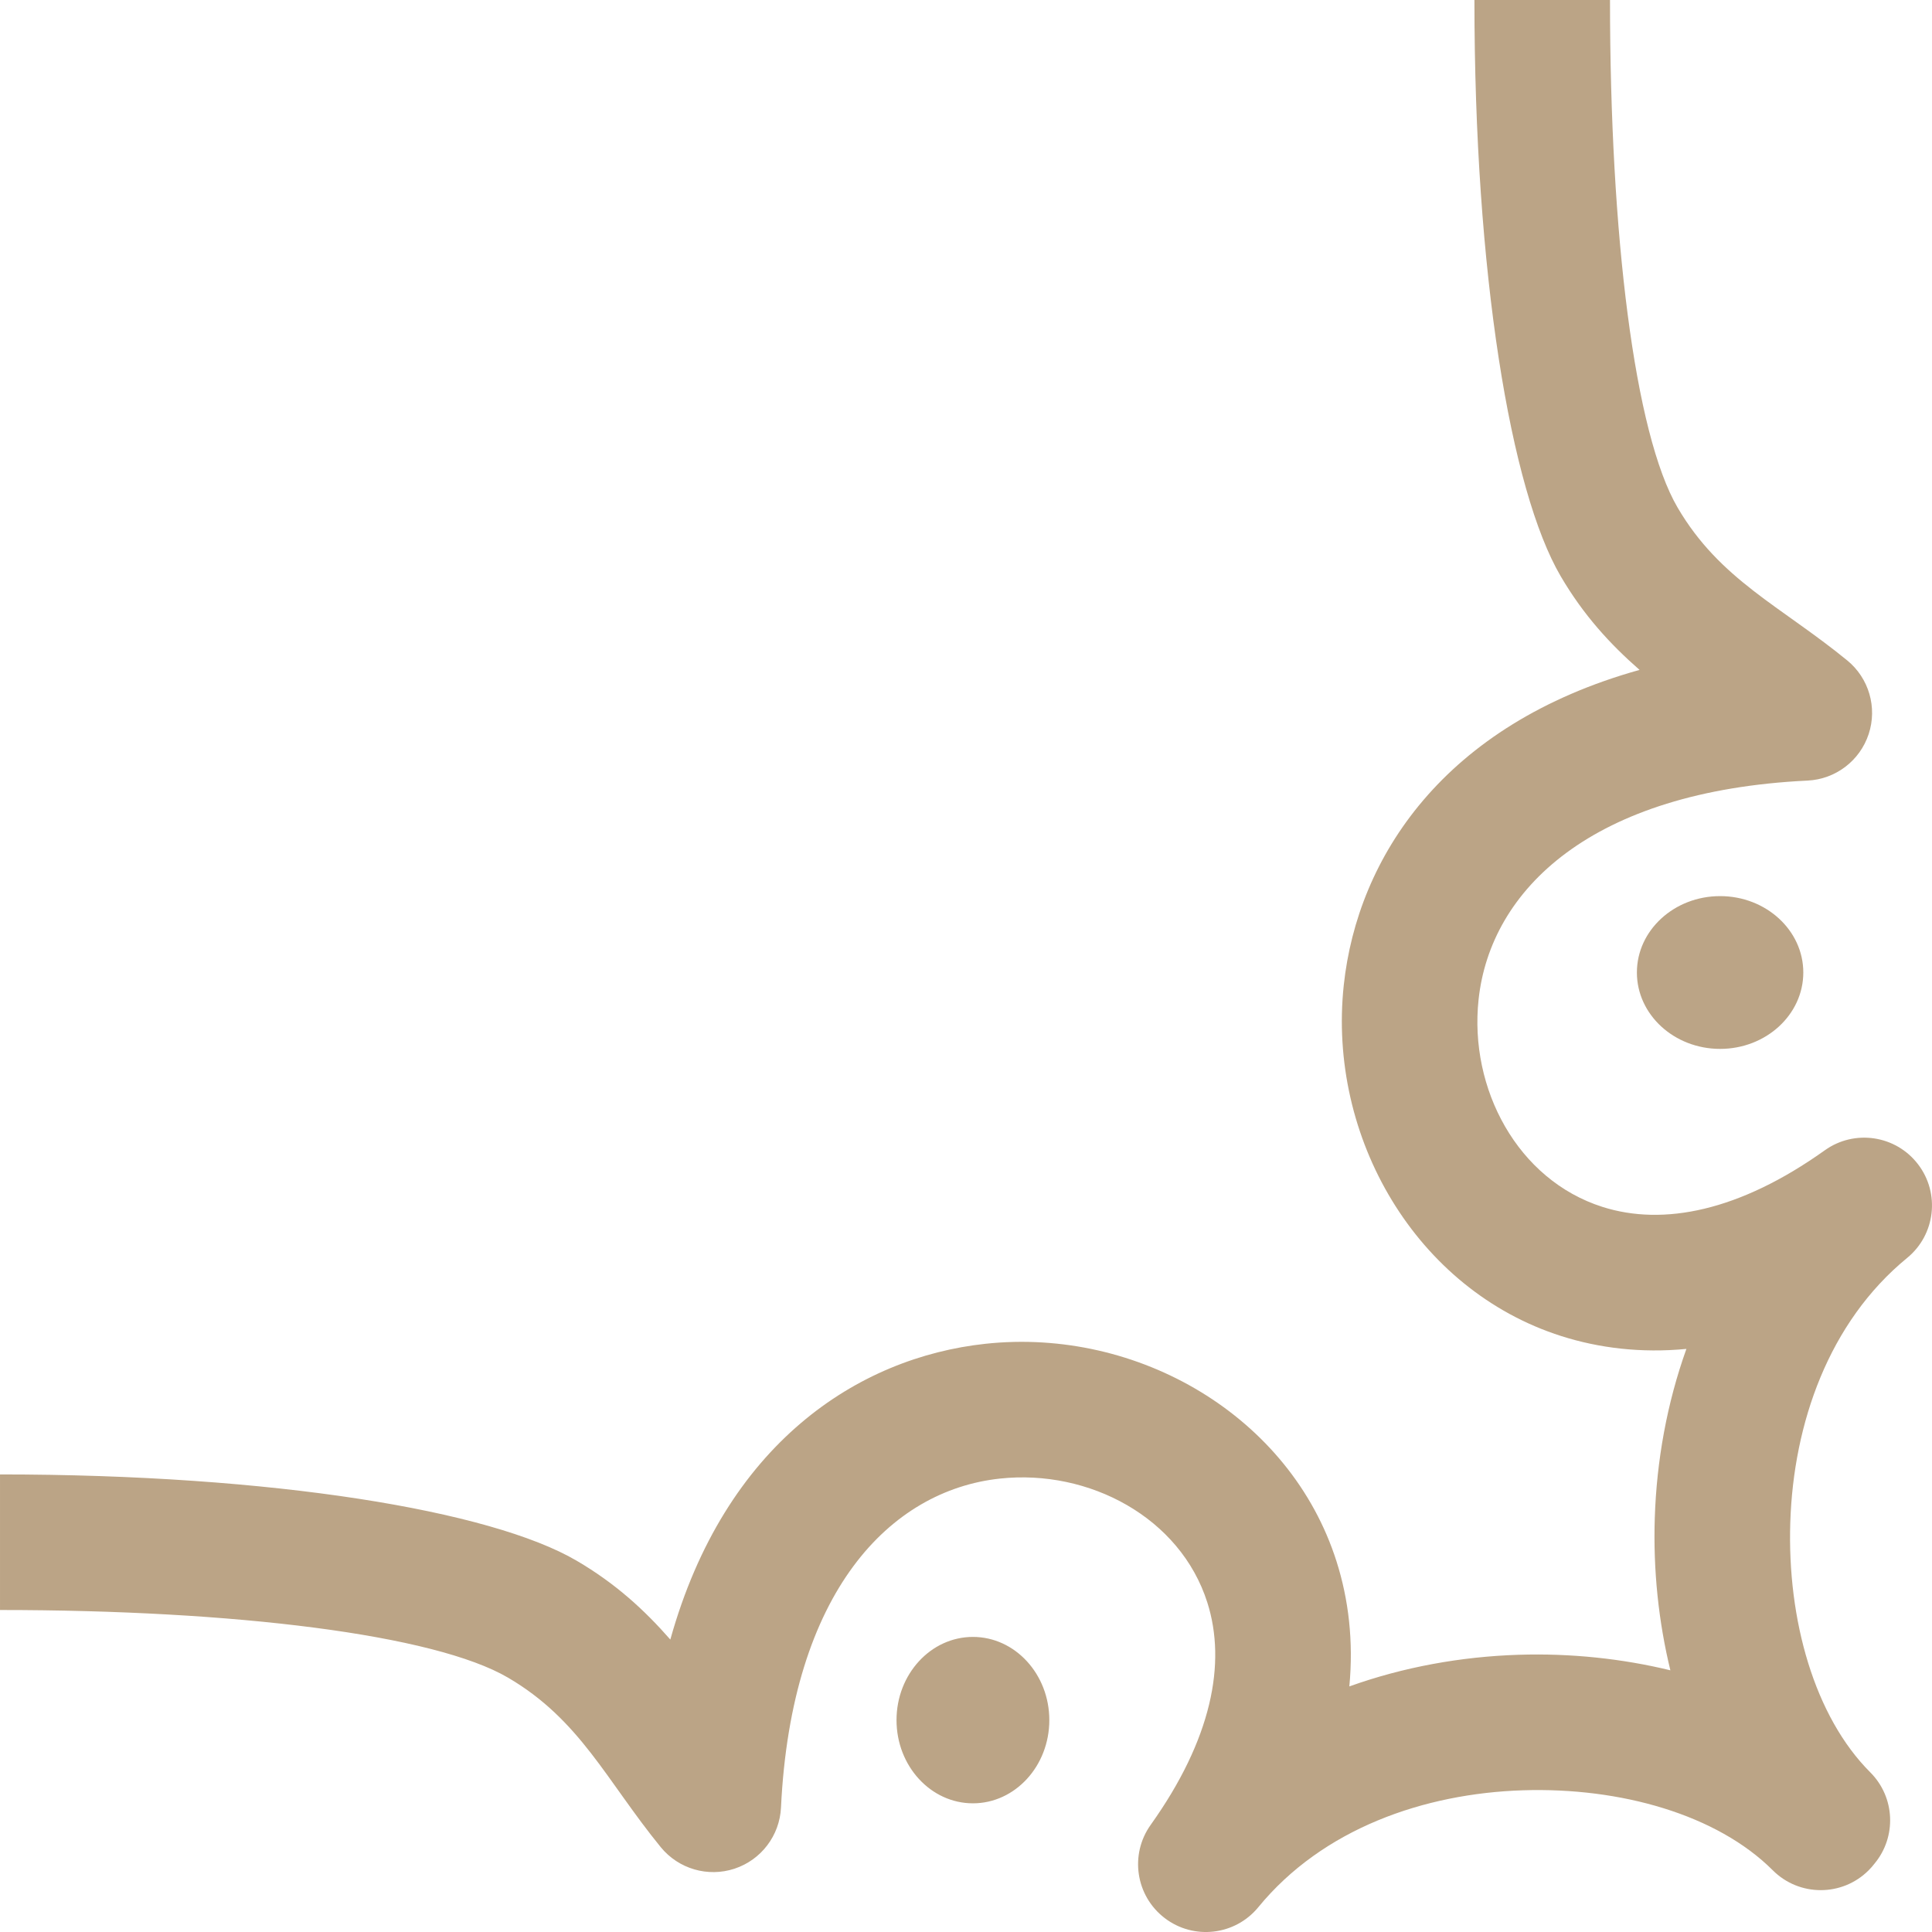
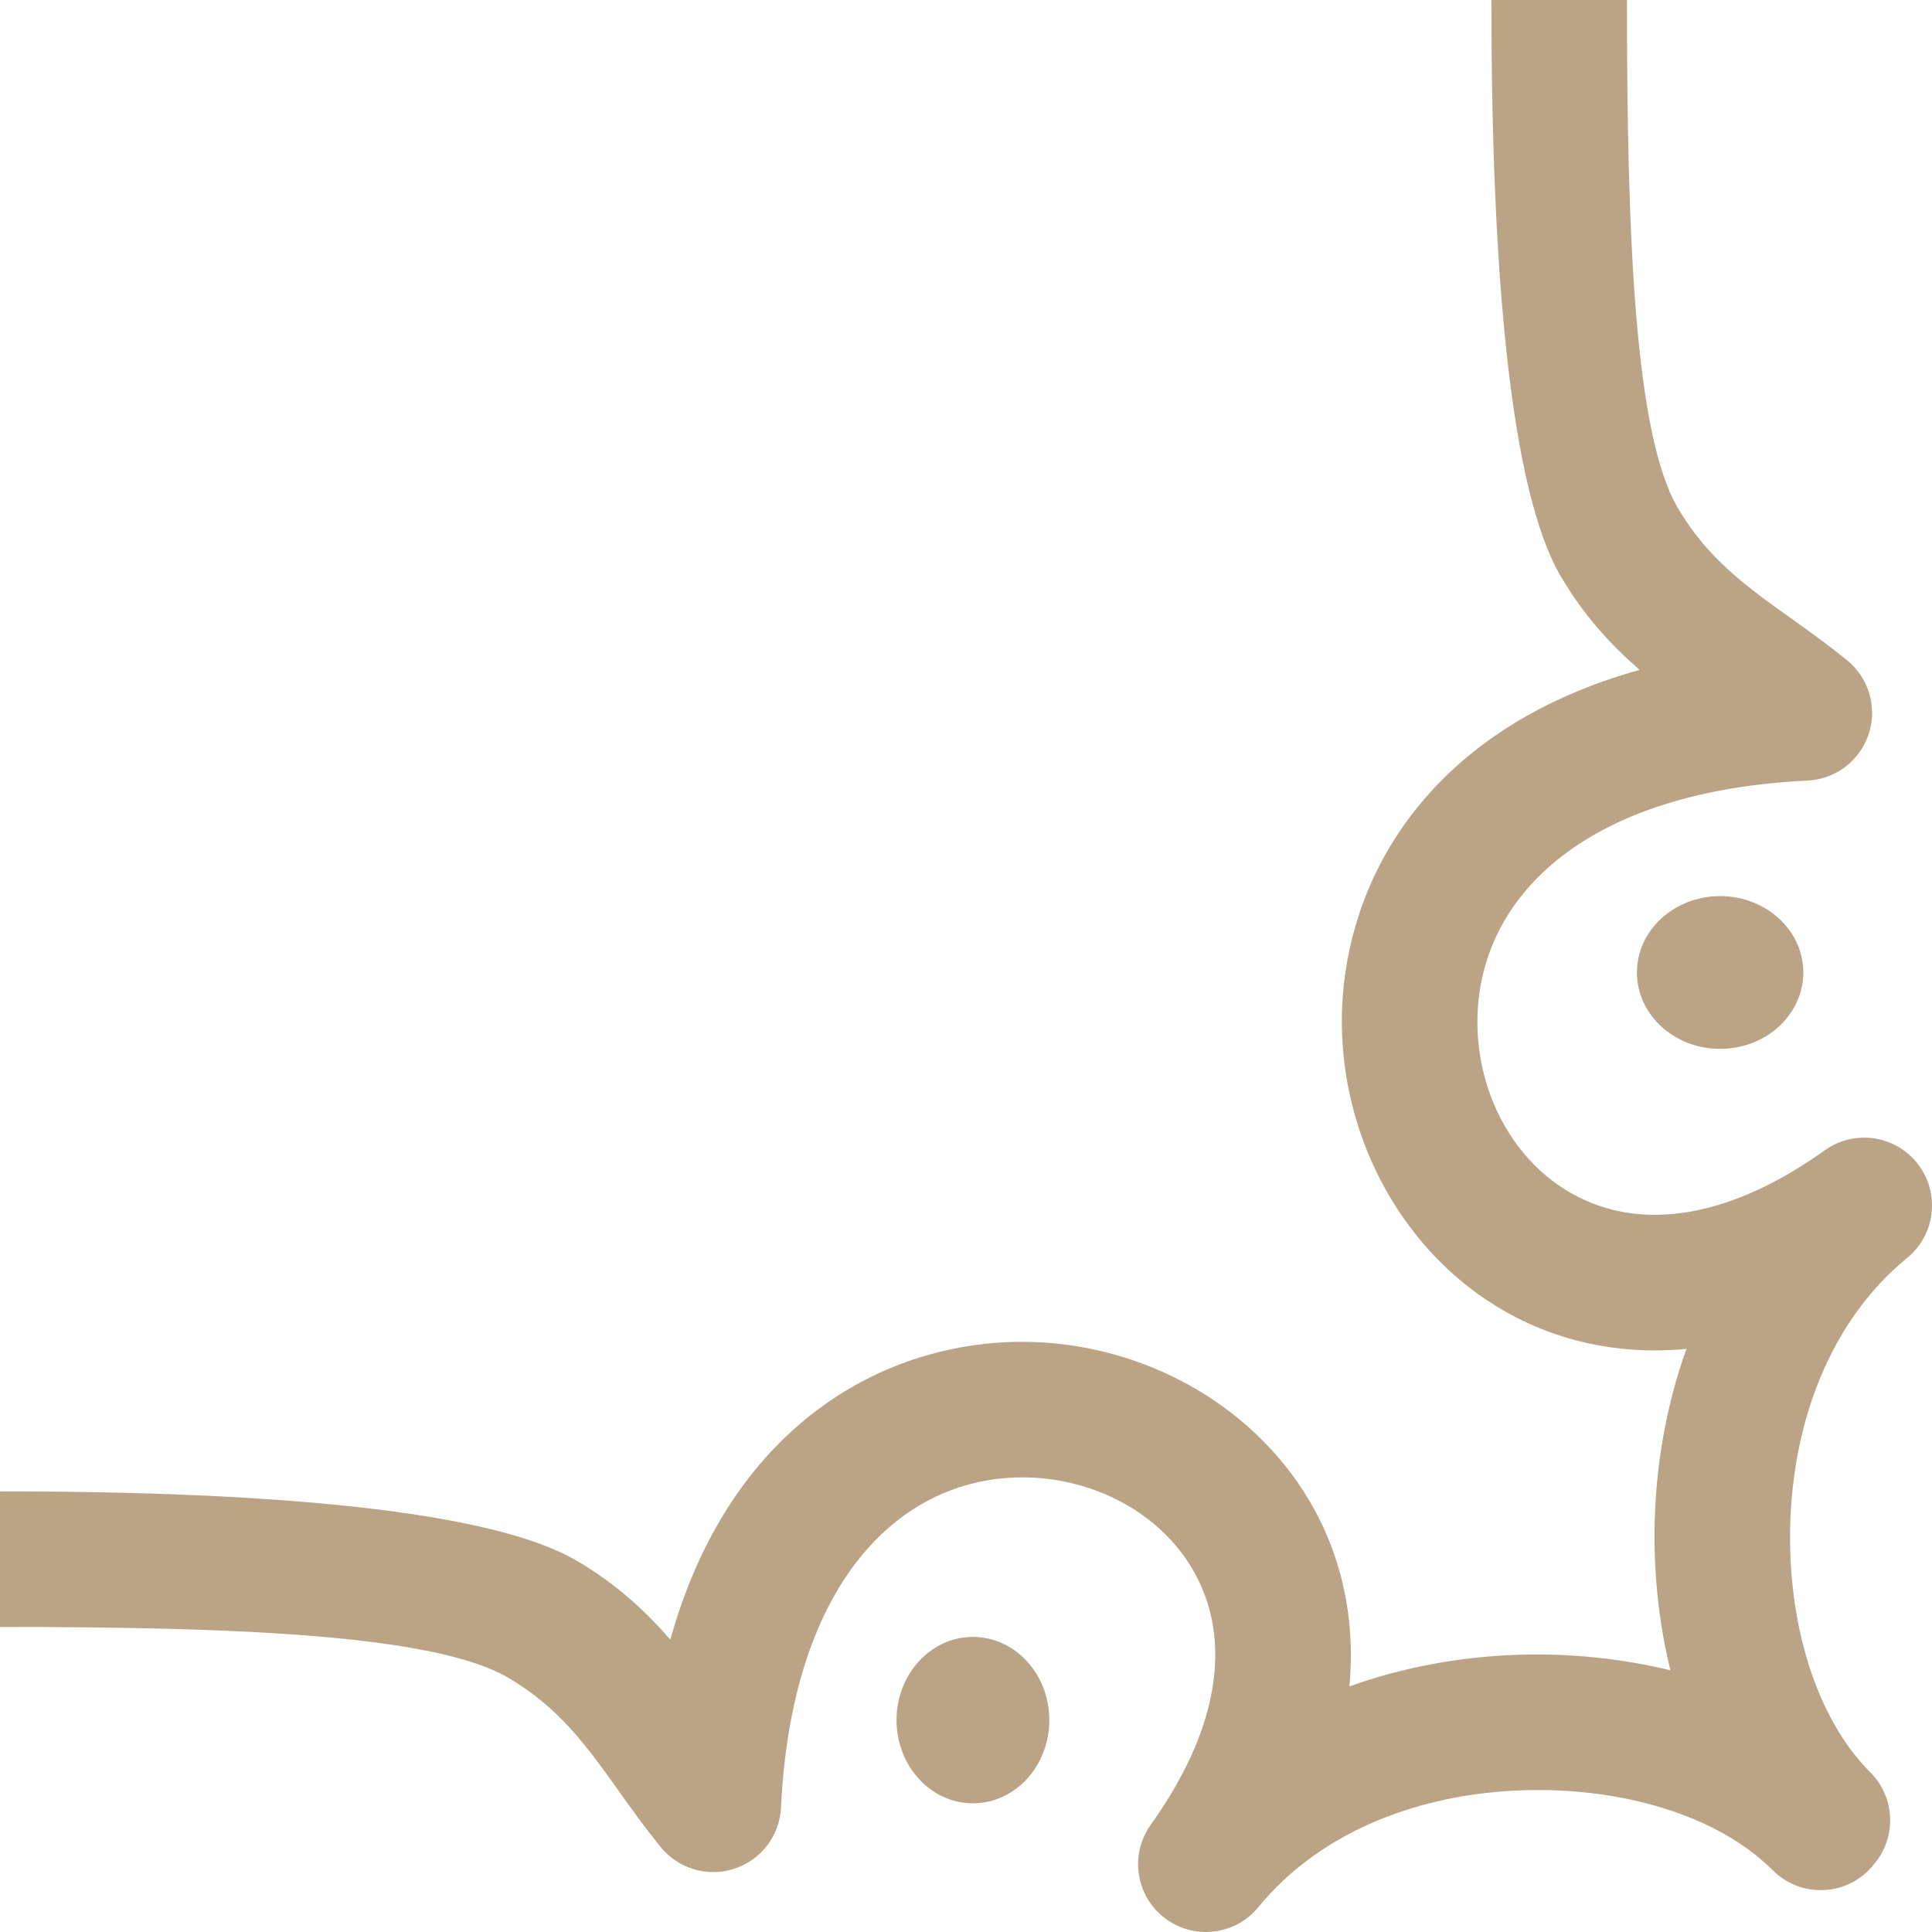
- <svg xmlns="http://www.w3.org/2000/svg" width="100%" height="100%" viewBox="0 0 114 114" version="1.1" xml:space="preserve" style="fill-rule:evenodd;clip-rule:evenodd;stroke-linejoin:round;stroke-miterlimit:2;">
-   <g transform="matrix(1,0,0,1,-414,-165)">
-     <g id="Artboard1" transform="matrix(1.02909,0,0,1.03537,0,1.03537)">
+ <svg xmlns="http://www.w3.org/2000/svg" width="100%" height="100%" viewBox="0 0 57 57" version="1.1" xml:space="preserve" style="fill-rule:evenodd;clip-rule:evenodd;stroke-linejoin:round;stroke-miterlimit:2;">
+   <g transform="matrix(1,0,0,1,-183,-60)">
+     <g id="Artboard1" transform="matrix(0.436364,0,0,0.376206,0,0.376206)">
      <rect x="0" y="-1" width="550" height="311" style="fill:none;" />
-       <g transform="matrix(-0.97173,0,0,-0.965837,546.234,301.269)">
-         <path d="M49.562,49.402C50.256,52.254 50.581,55.304 50.482,58.386C50.374,61.766 49.763,65.166 48.616,68.366C51.289,68.11 53.766,68.414 55.99,69.121C64.568,71.848 69.799,80.846 68.833,89.835C68.024,97.366 62.935,105.206 51.38,108.432C53.121,109.957 54.685,111.658 56.035,113.962C58.998,119.02 61.124,131.86 61.124,147.96L53.124,147.96C53.124,134.121 51.679,122.353 49.132,118.005C46.637,113.747 43.051,112.199 39.129,108.994C37.846,107.946 37.342,106.217 37.861,104.644C38.38,103.071 39.814,101.981 41.468,101.901C54.214,101.289 60.182,95.464 60.879,88.98C61.444,83.723 58.583,78.34 53.566,76.745C49.979,75.605 45.487,76.491 40.448,80.087C38.692,81.34 36.259,80.975 34.948,79.261C33.637,77.548 33.921,75.104 35.589,73.737C40.229,69.934 42.3,63.947 42.486,58.129C42.671,52.366 41.053,46.667 37.765,43.38C36.295,41.91 36.209,39.577 37.507,38.006C37.615,37.865 37.733,37.73 37.862,37.601C39.423,36.04 41.958,36.04 43.519,37.601C46.807,40.888 52.505,42.507 58.268,42.322C64.087,42.135 70.073,40.065 73.876,35.424C75.244,33.756 77.688,33.472 79.401,34.783C81.114,36.094 81.479,38.527 80.226,40.283C76.631,45.323 75.744,49.815 76.884,53.402C78.479,58.419 83.863,61.28 89.12,60.715C95.604,60.018 101.429,54.049 102.041,41.303C102.12,39.649 103.211,38.215 104.783,37.696C106.356,37.178 108.086,37.682 109.134,38.964C112.338,42.886 113.886,46.473 118.145,48.967C122.492,51.514 134.286,52.96 148.124,52.96L148.124,60.96C132.025,60.96 119.159,58.833 114.101,55.87C111.797,54.521 110.096,52.957 108.571,51.216C105.346,62.77 97.505,67.86 89.974,68.669C80.986,69.635 71.987,64.404 69.26,55.825C68.553,53.602 68.25,51.125 68.505,48.451C65.306,49.598 61.905,50.209 58.525,50.318C55.45,50.416 52.408,50.093 49.562,49.402ZM46.627,86.069C49.337,86.069 51.537,88.089 51.537,90.577C51.537,93.064 49.337,95.084 46.627,95.084C43.918,95.084 41.718,93.064 41.718,90.577C41.718,88.089 43.918,86.069 46.627,86.069ZM86.208,46.463C86.208,43.753 88.228,41.553 90.716,41.553C93.204,41.553 95.224,43.753 95.224,46.463C95.224,49.172 93.204,51.372 90.716,51.372C88.228,51.372 86.208,49.172 86.208,46.463Z" style="fill:rgb(187,164,134);" />
+       <clipPath id="_clip1">
+         <rect x="0" y="-1" width="550" height="311" />
+       </clipPath>
+       <g clip-path="url(#_clip1)">
+         <g transform="matrix(-1.14583,0,0,-1.32906,589.101,355.134)">
+           <path d="M49.562,49.402C50.256,52.254 50.581,55.304 50.482,58.386C50.374,61.766 49.763,65.166 48.616,68.366C51.289,68.11 53.766,68.414 55.99,69.121C64.568,71.848 69.799,80.846 68.833,89.835C68.024,97.366 62.935,105.206 51.38,108.432C53.121,109.957 54.685,111.658 56.035,113.962C58.998,119.02 60.124,131.86 60.124,147.96L52.124,147.96C52.124,134.121 51.679,122.353 49.132,118.005C46.637,113.747 43.051,112.199 39.129,108.994C37.846,107.946 37.342,106.217 37.861,104.644C38.38,103.071 39.814,101.981 41.468,101.901C54.214,101.289 60.182,95.464 60.879,88.98C61.444,83.723 58.583,78.34 53.566,76.745C49.979,75.605 45.487,76.491 40.448,80.087C38.692,81.34 36.259,80.975 34.948,79.261C33.637,77.548 33.921,75.104 35.589,73.737C40.229,69.934 42.3,63.947 42.486,58.129C42.671,52.366 41.053,46.667 37.765,43.38C36.295,41.91 36.209,39.577 37.507,38.006C37.615,37.865 37.733,37.73 37.862,37.601C39.423,36.04 41.958,36.04 43.519,37.601C46.807,40.888 52.505,42.507 58.268,42.322C64.087,42.135 70.073,40.065 73.876,35.424C75.244,33.756 77.688,33.472 79.401,34.783C81.114,36.094 81.479,38.527 80.226,40.283C76.631,45.323 75.744,49.815 76.884,53.402C78.479,58.419 83.863,61.28 89.12,60.715C95.604,60.018 101.429,54.049 102.041,41.303C102.12,39.649 103.211,38.215 104.783,37.696C106.356,37.178 108.086,37.682 109.134,38.964C112.338,42.886 113.886,46.473 118.145,48.967C122.492,51.514 134.286,51.96 148.124,51.96L148.124,59.96C132.025,59.96 119.159,58.833 114.101,55.87C111.797,54.521 110.096,52.957 108.571,51.216C105.346,62.77 97.505,67.86 89.974,68.669C80.986,69.635 71.987,64.404 69.26,55.825C68.553,53.602 68.25,51.125 68.505,48.451C65.306,49.598 61.905,50.209 58.525,50.318C55.45,50.416 52.408,50.093 49.562,49.402ZM46.627,86.069C49.337,86.069 51.537,88.089 51.537,90.577C51.537,93.064 49.337,95.084 46.627,95.084C43.918,95.084 41.718,93.064 41.718,90.577C41.718,88.089 43.918,86.069 46.627,86.069ZM86.208,46.463C86.208,43.753 88.228,41.553 90.716,41.553C93.204,41.553 95.224,43.753 95.224,46.463C95.224,49.172 93.204,51.372 90.716,51.372C88.228,51.372 86.208,49.172 86.208,46.463Z" style="fill:rgb(187,164,134);" />
+         </g>
      </g>
    </g>
  </g>
</svg>
